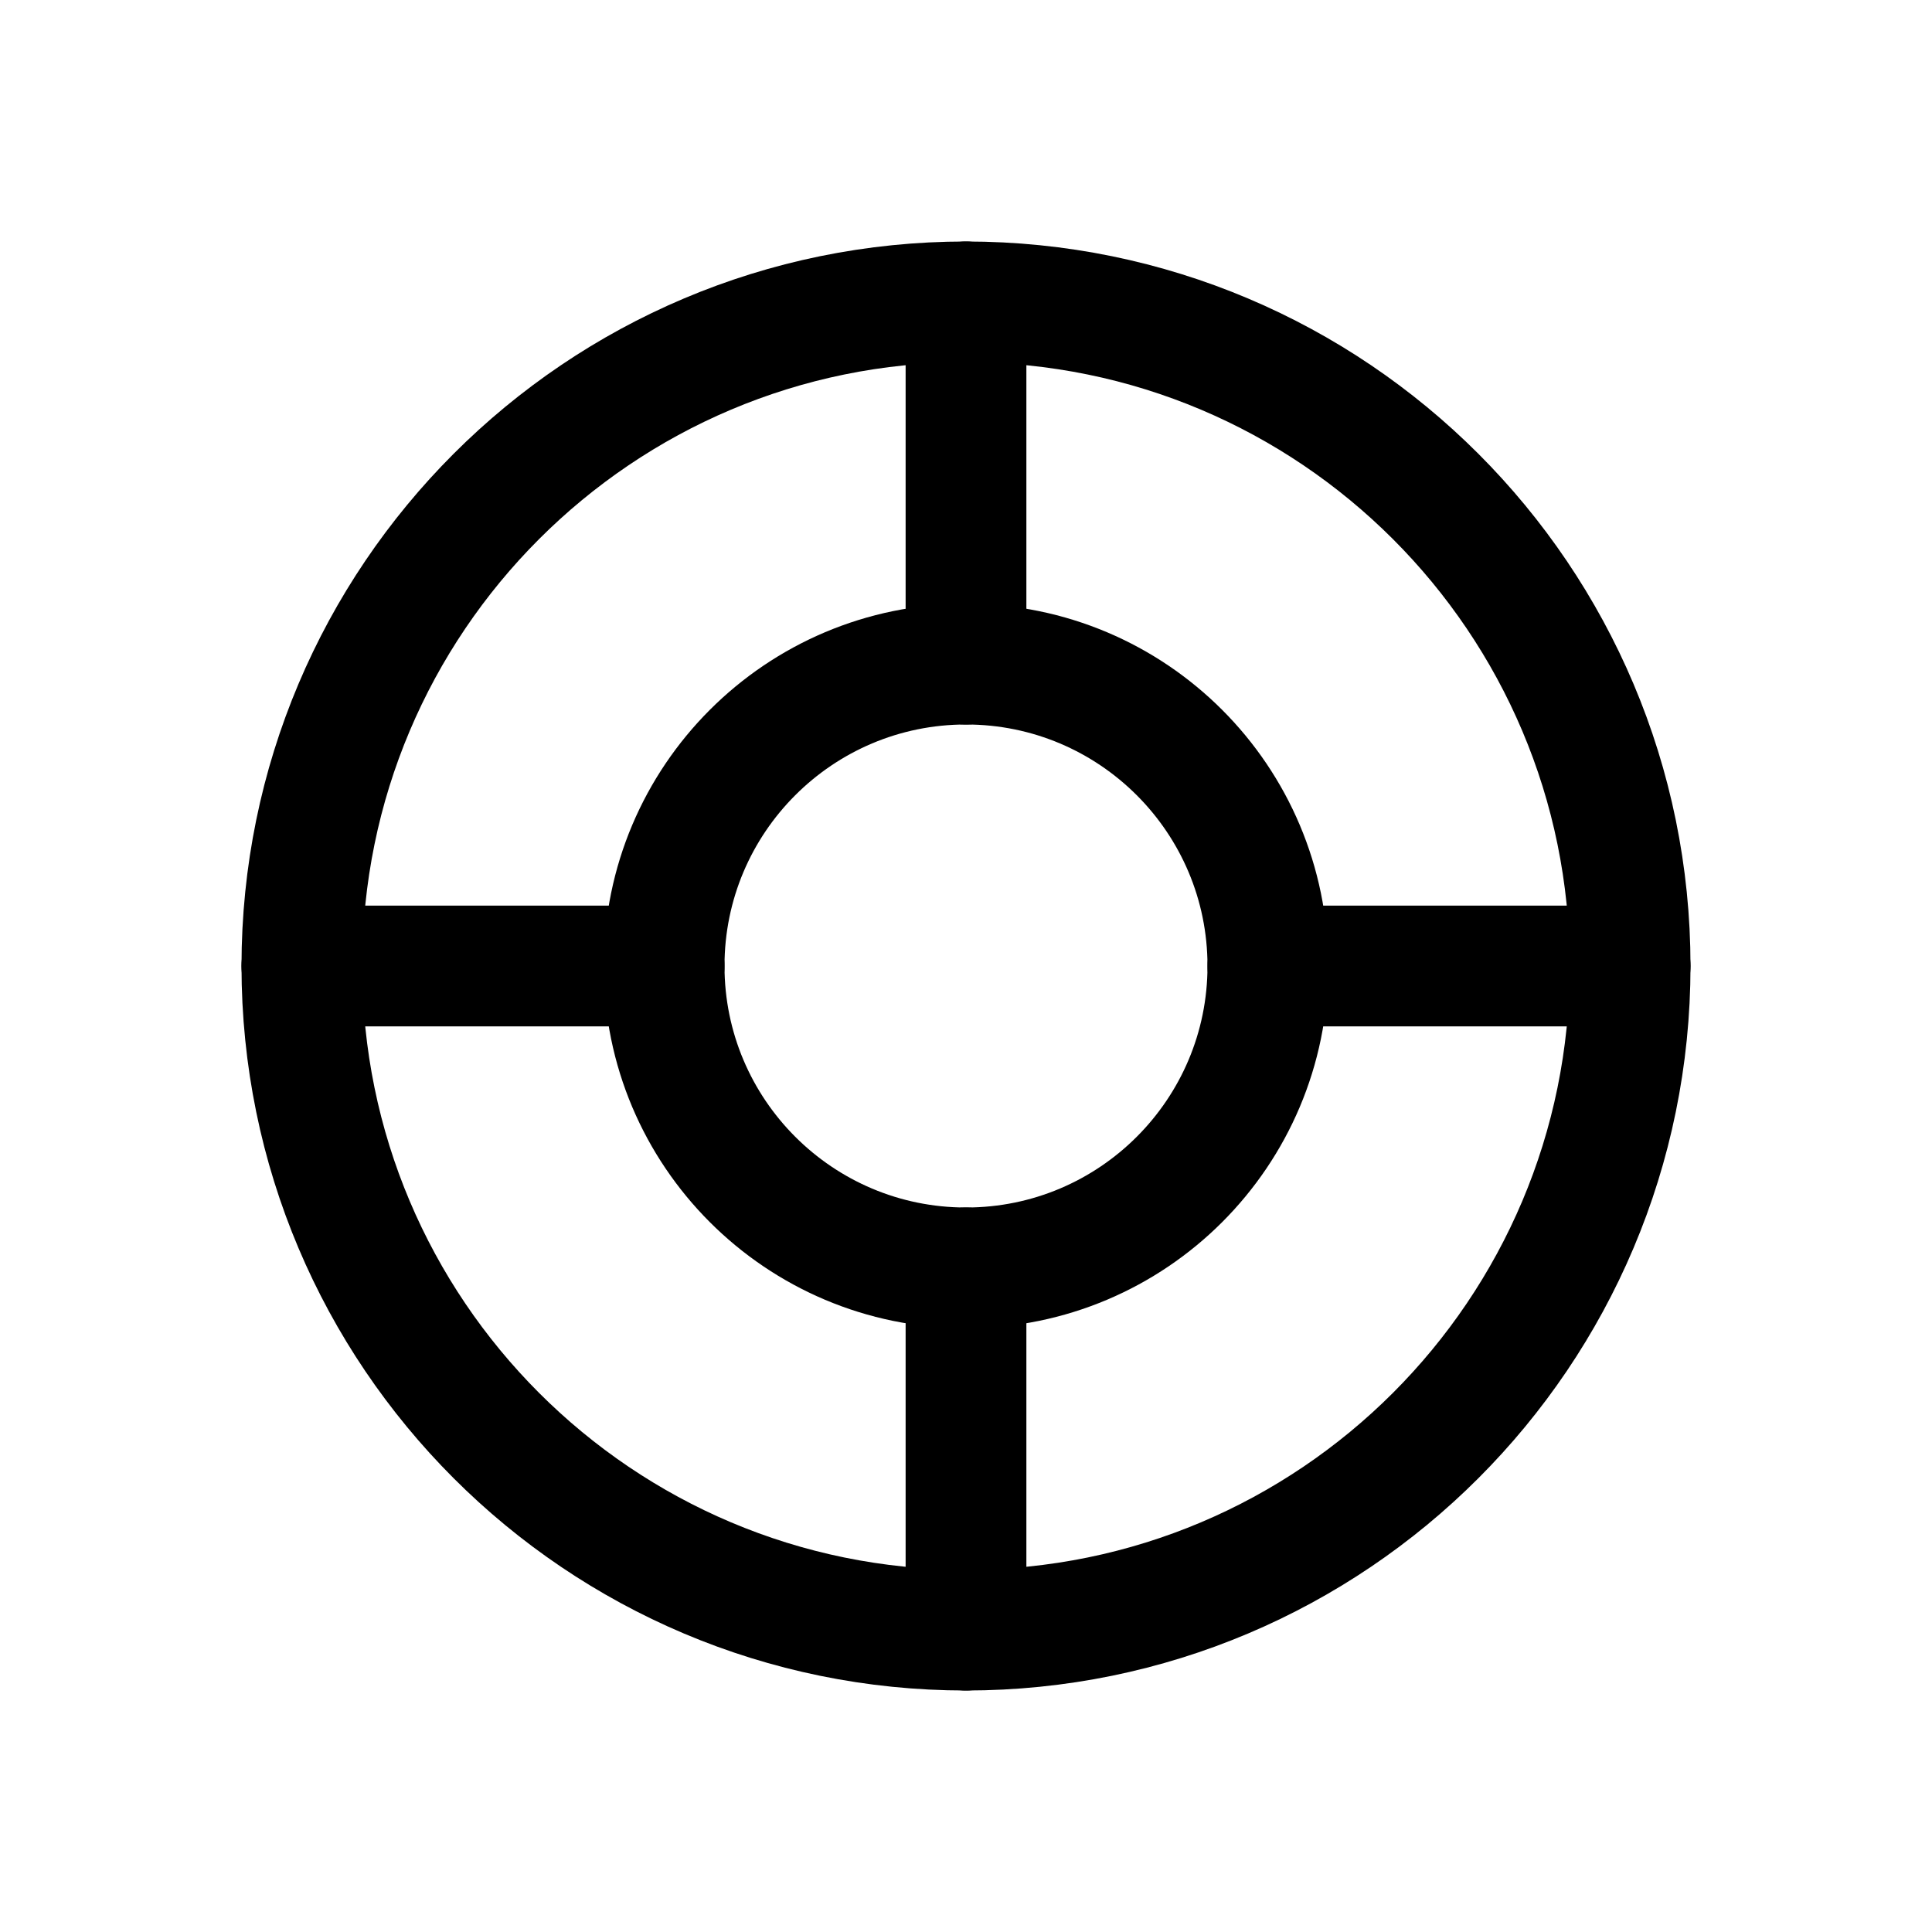
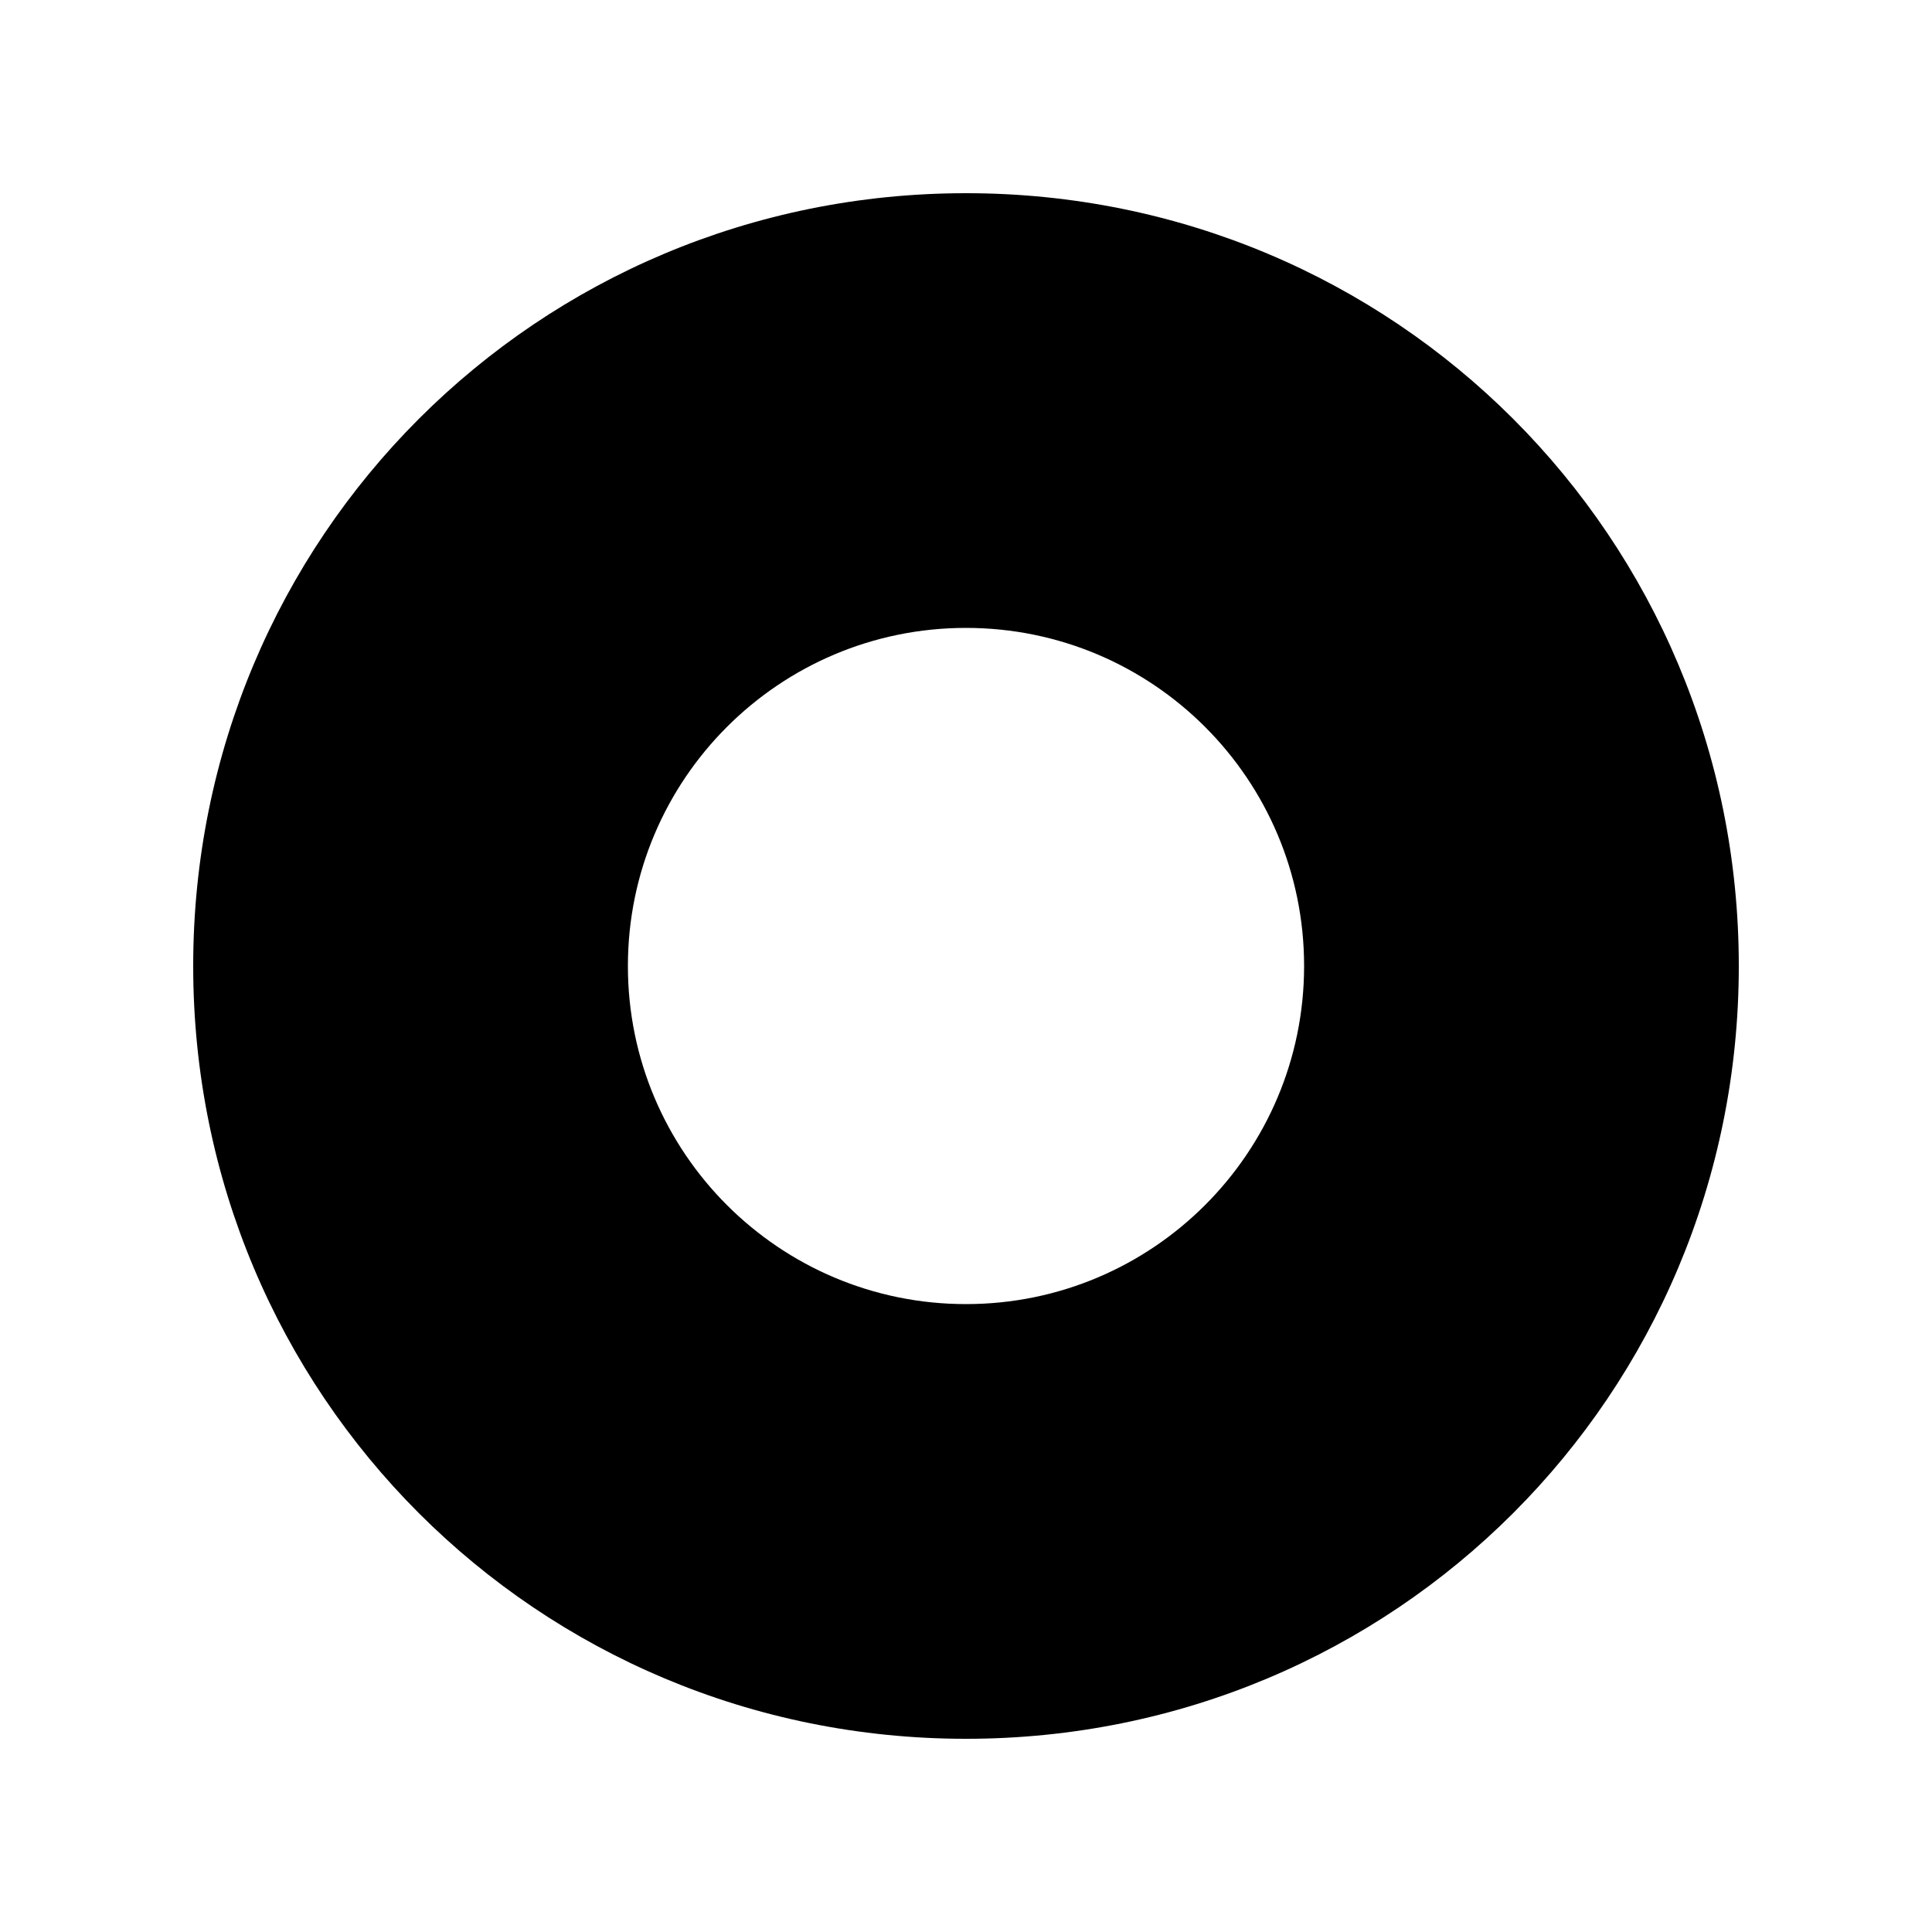
- <svg xmlns="http://www.w3.org/2000/svg" viewBox="0 0 32 32" width="32" height="32" fill="none" stroke="currentColor" stroke-width="2" stroke-linecap="round" stroke-linejoin="round">
-   <circle cx="16" cy="16" r="11" />
-   <circle cx="16" cy="16" r="5" />
-   <path d="M16 5v6M16 21v6M5 16h6M21 16h6" />
+ <svg xmlns="http://www.w3.org/2000/svg" viewBox="0 0 32 32" width="32" height="32" fill="currentColor" fill-rule="evenodd">
+   <path d="M16 3.2C8.9 3.2 3.2 8.9 3.2 16S8.9 28.8 16 28.8 28.8 23.1 28.8 16 23.1 3.2 16 3.2zM16 10.4a5.6 5.6 0 1 0 0 11.2 5.6 5.6 0 0 0 0-11.2z" />
+   <path d="M14.6 3.4h2.8v6h-2.8zM14.6 22.6h2.8v6h-2.8zM3.4 14.6h6v2.8h-6zM22.6 14.6h6v2.8h-6z" />
</svg>
